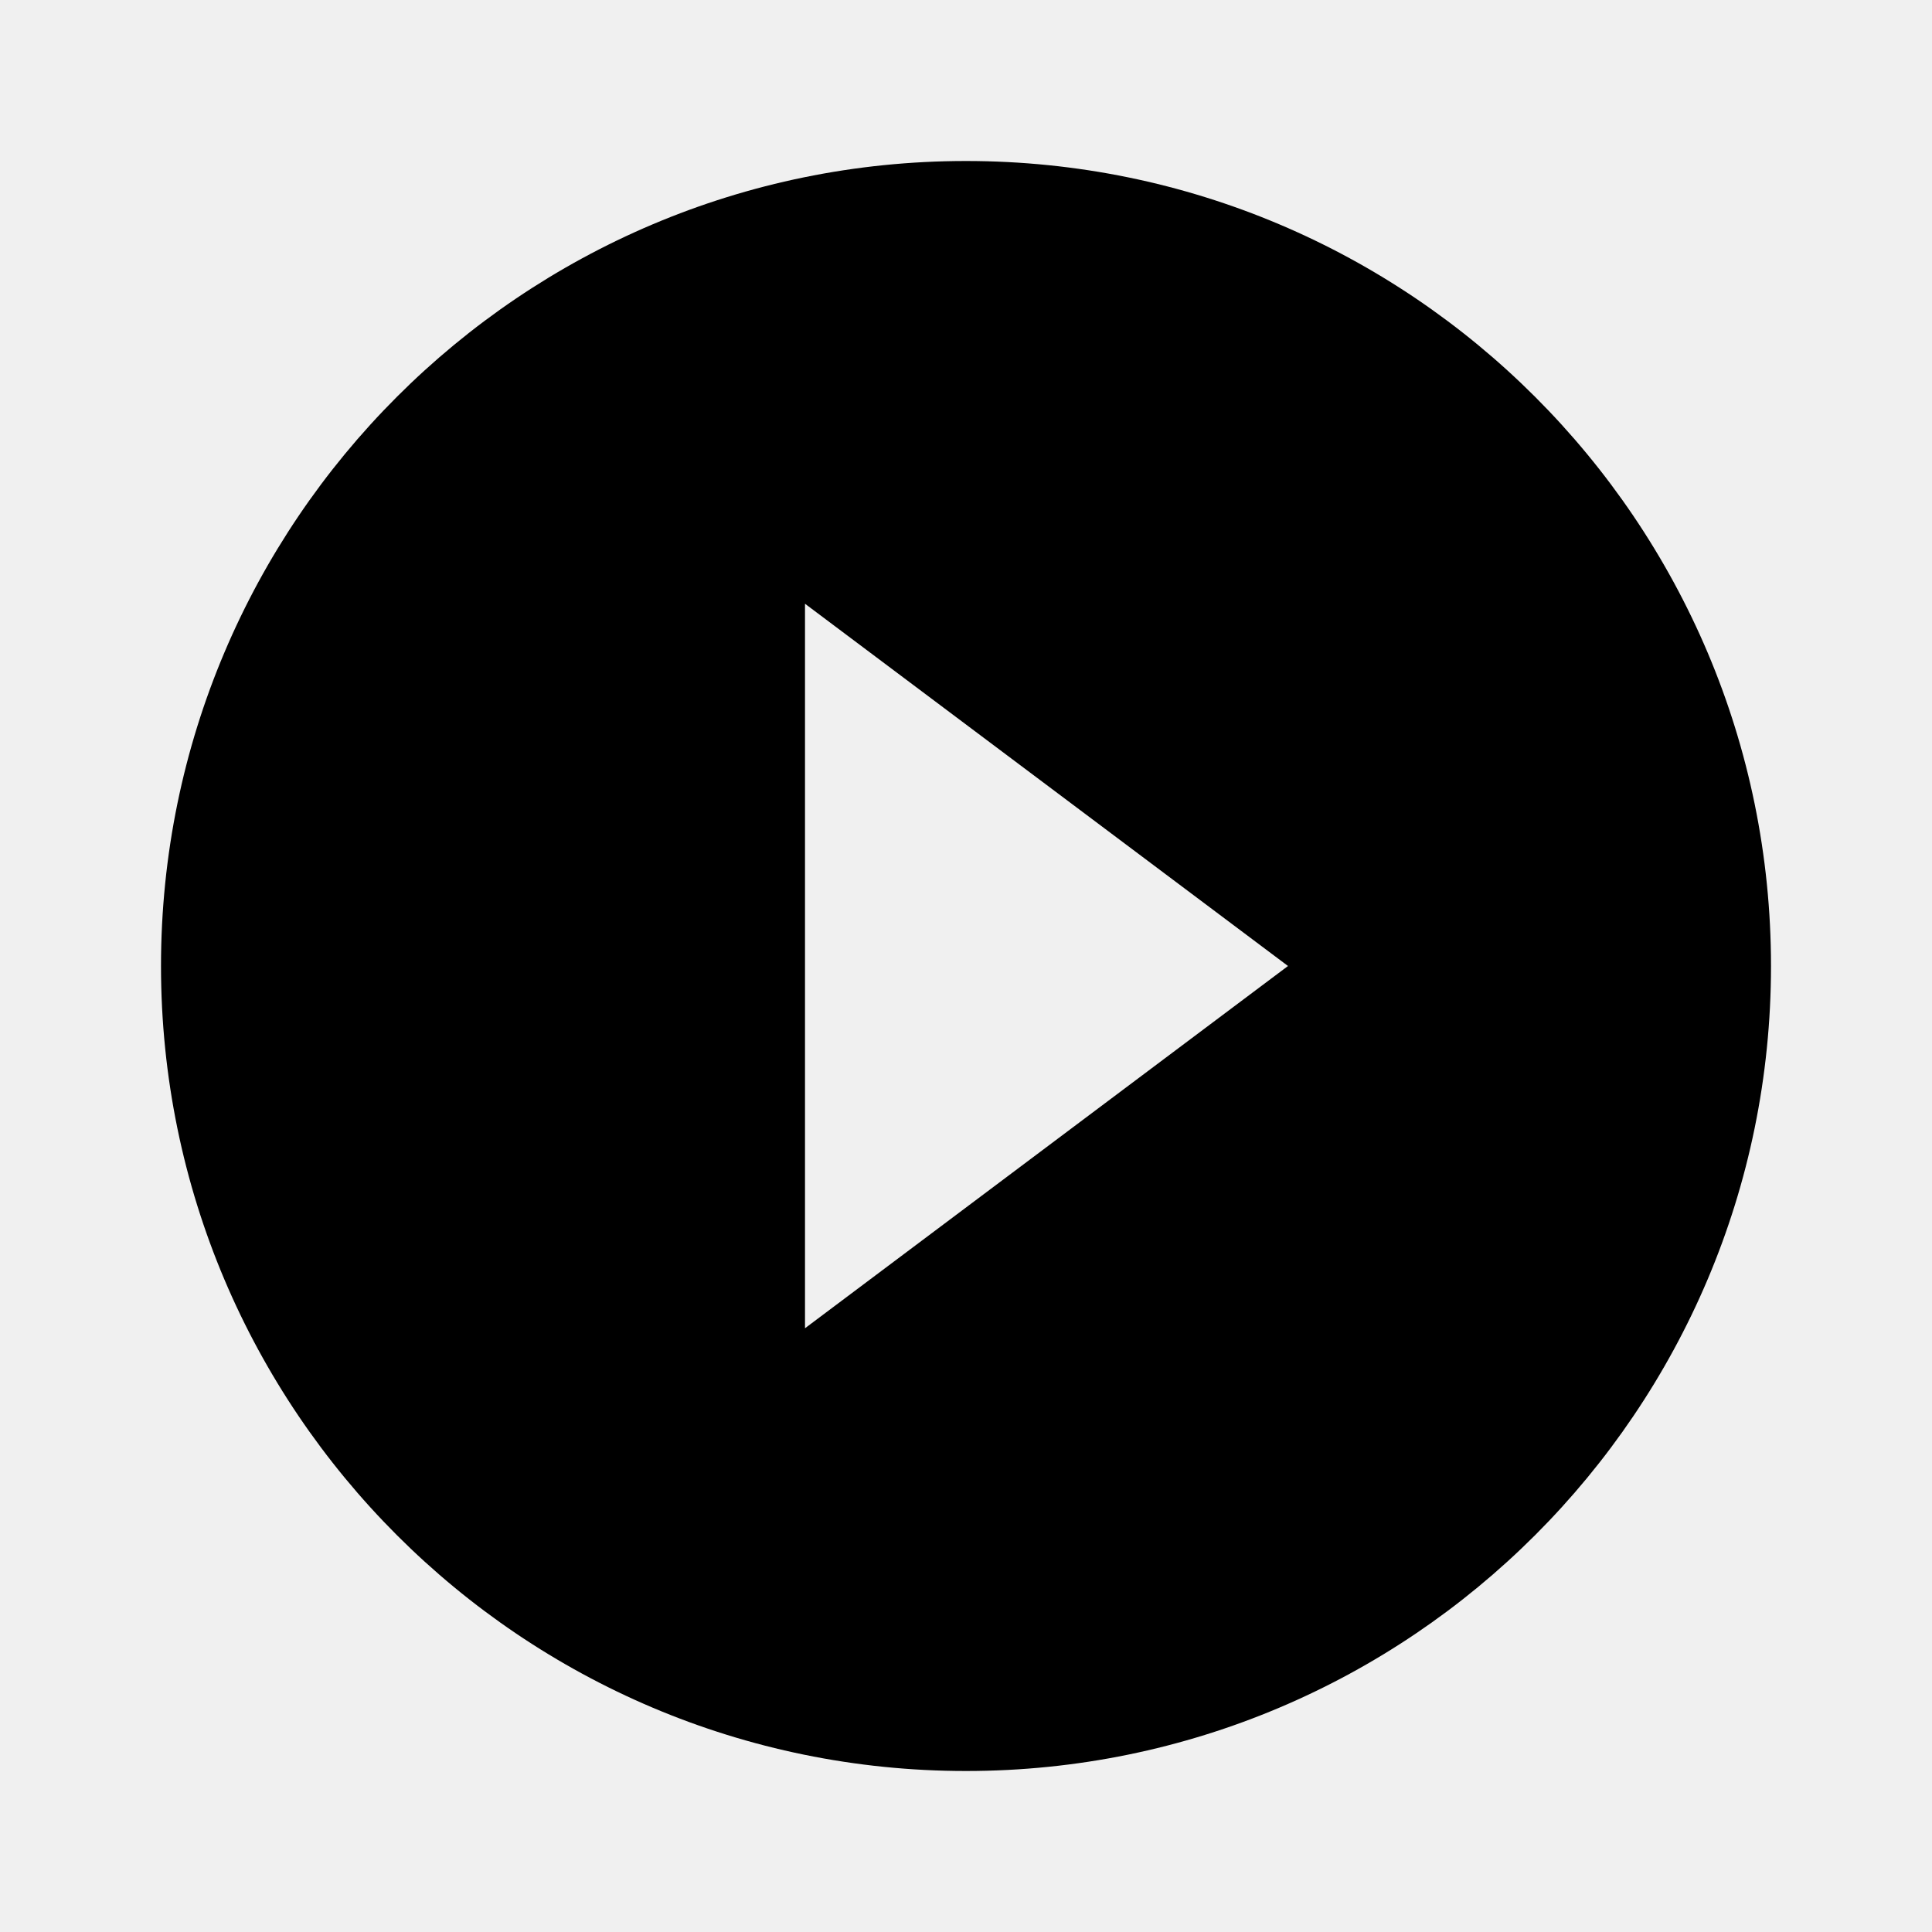
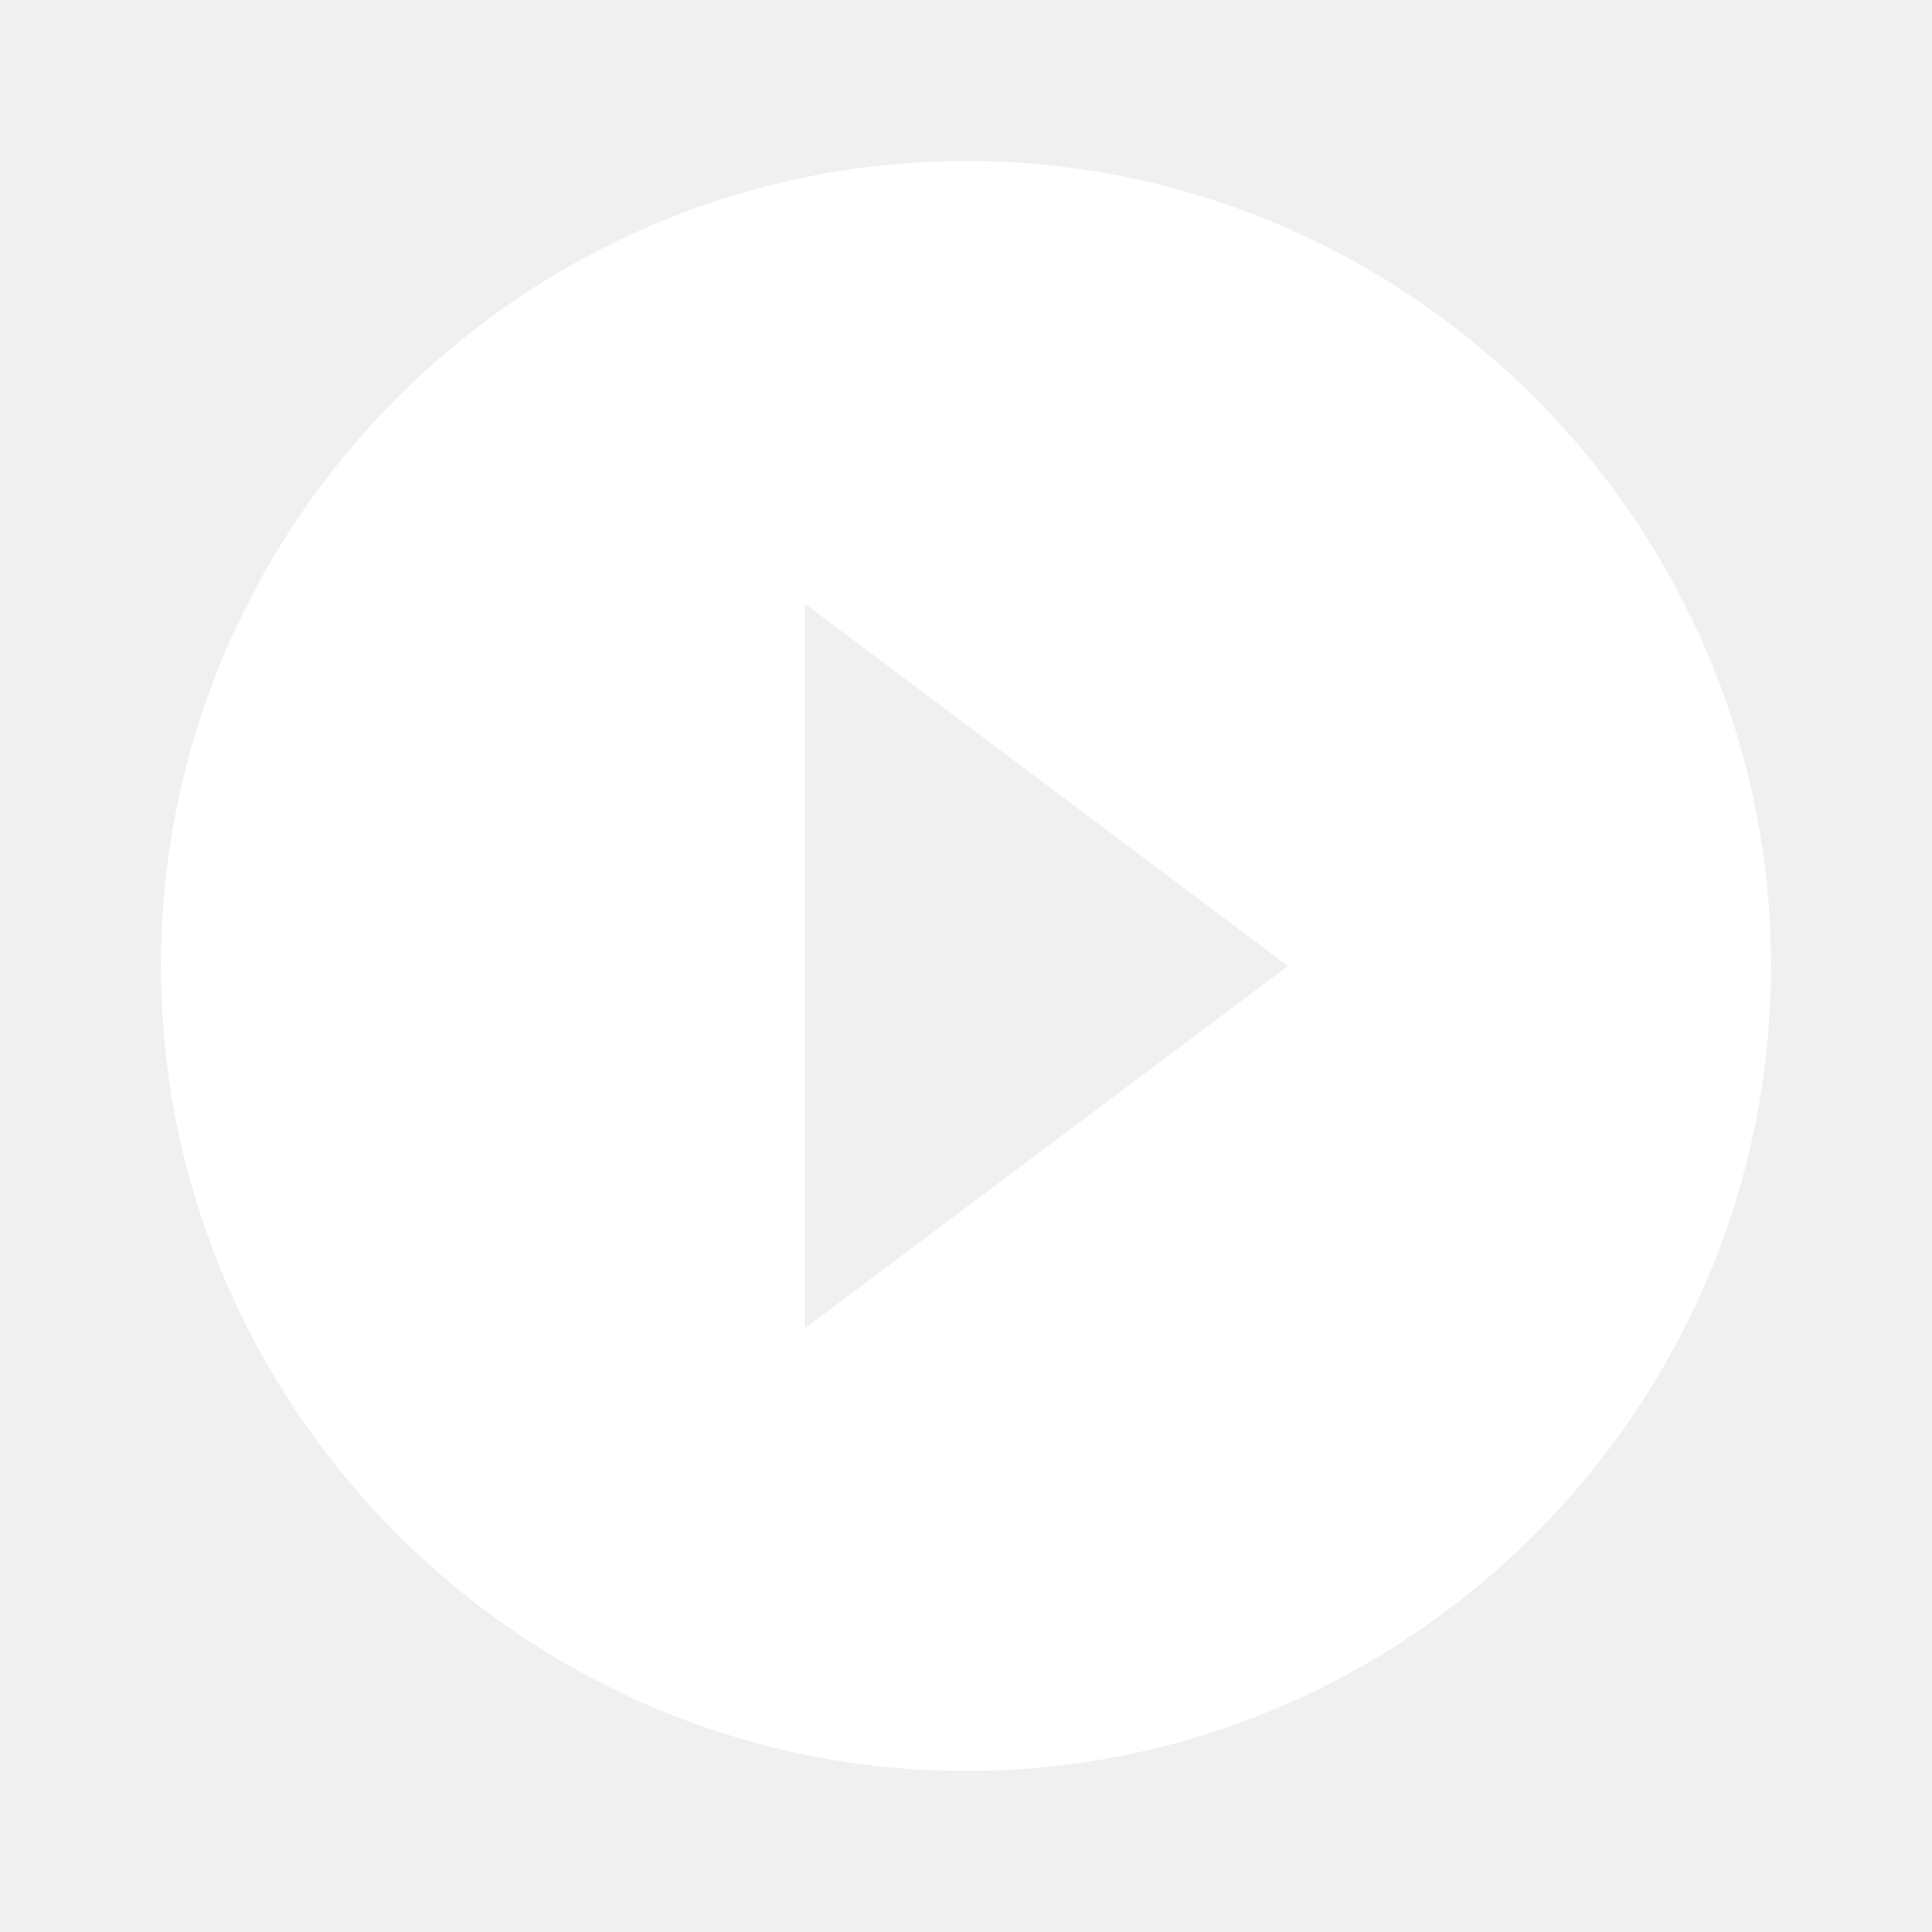
- <svg xmlns="http://www.w3.org/2000/svg" width="24" height="24" viewBox="0 0 24 24">
-   <path d="M0 0h24v24H0z" fill="none" />
-   <path d="M12 2C6.48 2 2 6.48 2 12s4.48 10 10 10 10-4.48 10-10S17.52 2 12 2zm-2 14.5v-9l6 4.5-6 4.5z" />
+ <svg xmlns="http://www.w3.org/2000/svg" version="1.1" id="Layer_1" x="0px" y="0px" viewBox="-293 385 24 24" enable-background="new -293 385 24 24" xml:space="preserve">
+   <path fill="none" d="M-293,385h24v24h-24V385z" />
+   <path fill="#FFFFFF" d="M-281,387c-5.5,0-10,4.5-10,10s4.5,10,10,10s10-4.5,10-10S-275.5,387-281,387z M-283,401.5v-9l6,4.5  L-283,401.5z" />
</svg>
